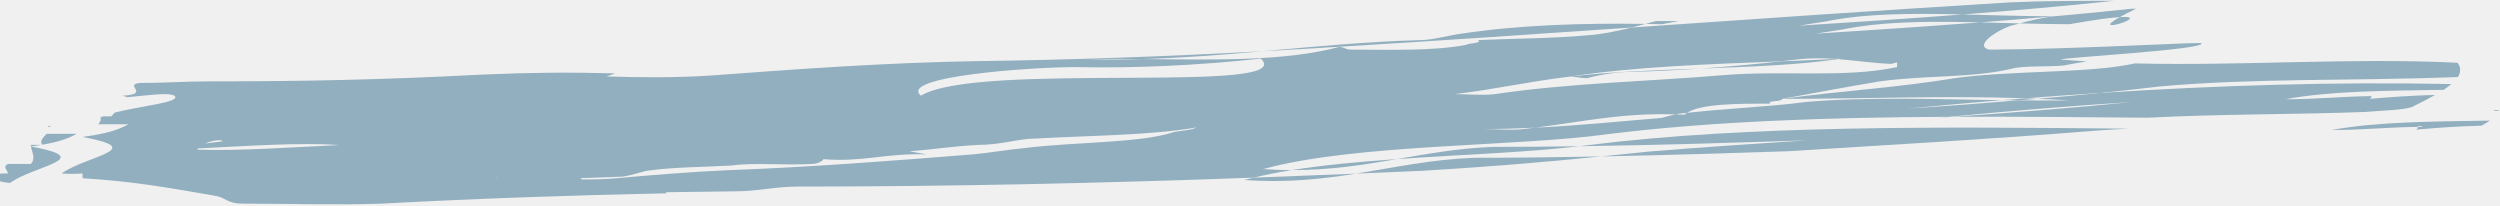
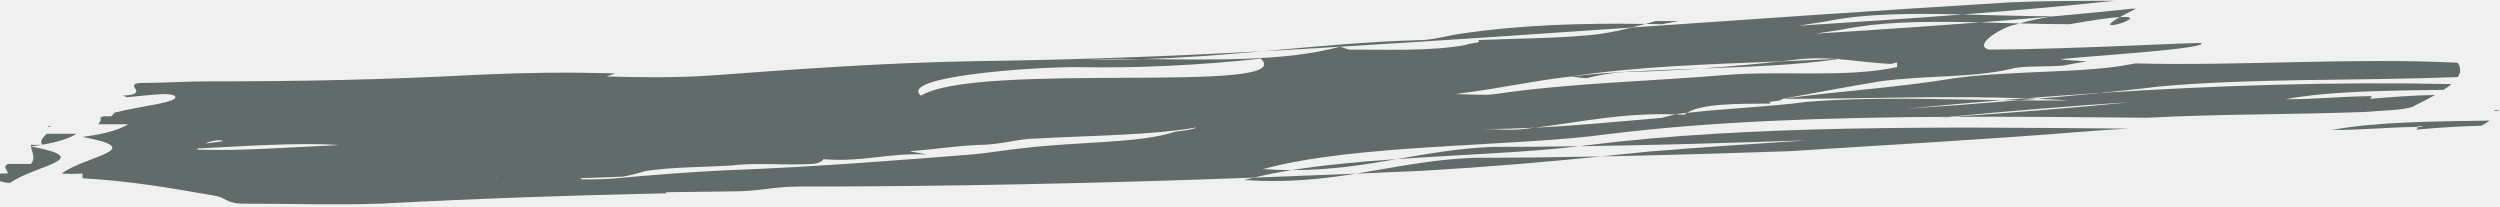
- <svg xmlns="http://www.w3.org/2000/svg" version="1.1" id="Capa_1" x="0px" y="0px" width="1794px" height="147.215px" viewBox="-64.764 0 1794 147.215" enable-background="new -64.764 0 1794 147.215" xml:space="preserve">
-   <g>
-     <g>
-       <g>
-         <g>
-           <path fill="#92AFBF" d="M-35.204,103.977c-3.825,0-7.445,0-7.445,0c0,0.373,0.082,0.742,0.122,1.125      C-39.852,104.729-37.455,104.354-35.204,103.977z" />
-           <path fill="#92AFBF" d="M-27.921,90.303c-0.772,0-1.564,0-2.345,0c0.267,0.309,0.307,0.609,0.453,0.92      C-29.217,90.912-28.632,90.594-27.921,90.303z" />
-           <path fill="#92AFBF" d="M-42.527,105.137c0.566,4.174,3.662,8.336-0.122,12.512c-4.115,0-12.333,0-16.479,0      c-4.115,2.277,0,4.553,0,6.836c-4.115,0-8.228,0-8.228,1.139c-2.696,2.988,1.757,4.975,9.74,5.682      C-39.883,118.531,5.291,113.977-42.527,105.137z" />
-           <path fill="#92AFBF" d="M-9.674,95.998c-7.222,0-14.44,0-21.672,0c-2.252,2.619-5.306,5.23-3.117,7.846      C-23.242,101.924-16.391,99.723-9.674,95.998z" />
-           <path fill="#92AFBF" d="M1670.214,91.063c0.013-0.701,0.388-1.066,4.104-0.045C1672.882,91.033,1671.566,91.047,1670.214,91.063      c-0.048,0.65,0.191,1.6-1.673,2.016c14.357-1.295,31.134-2.521,47.425-2.883c2.12-1.211,4.167-2.432,6.029-3.66      c-40.314,0.682-80.632,0.682-113.627,6.762C1631.706,93.297,1647.752,91.299,1670.214,91.063z" />
-           <path fill="#92AFBF" d="M1725.135,79.666c1.397-0.014,2.714-0.031,4.101-0.047C1725.544,78.596,1725.163,78.963,1725.135,79.666      z" />
-           <path fill="#92AFBF" d="M1006.53,105.406c-24.888,0.984-46.716,4.928-68.788,8.742c46.861-3.238,94.927-4.855,130.68-9.209      C1047.88,105.223,1027.27,105.406,1006.53,105.406z" />
-           <path fill="#92AFBF" d="M827.933,129.178c30.802,2.127,56.199-0.719,80.435-4.586c-24.658,1.035-49.159,1.996-73.535,2.887      C832.548,128.039,830.133,128.566,827.933,129.178z" />
-           <path fill="#92AFBF" d="M862.109,122.063c28.195,0.057,52.047-3.844,75.633-7.914      C911.234,115.973,885.293,118.371,862.109,122.063z" />
-           <path fill="#92AFBF" d="M1420.236,17.379c18.532-3.294,29.773-4.74,36.163-5.111c2.828-1.59,6.573-3.546,11.643-5.992      c-1.081,0-2.235,0-3.301,0c-19.134,2.056-38.541,3.911-58.18,5.643c-8.02,1.438-15.677,2.991-22.093,4.875      C1396.402,17.094,1408.379,17.347,1420.236,17.379z" />
-           <path fill="#92AFBF" d="M1456.399,12.268C1432.255,25.888,1481.352,10.831,1456.399,12.268L1456.399,12.268z" />
-           <path fill="#92AFBF" d="M1336.529,83.82c-0.936,0.004-1.895,0.006-2.84,0.008c-2.722,0.258-5.532,0.521-8.245,0.777      C1329.218,84.336,1332.804,84.084,1336.529,83.82z" />
-           <path fill="#92AFBF" d="M1107.053,51.559c16.276-0.453,32.573-1.269,48.601-2.364c-33.037,1.209-66.351,2.392-93.951,5.782      c4.107,0,8.252,1.144,12.366,1.144C1082.309,53.844,1094.648,51.559,1107.053,51.559z" />
-           <path fill="#92AFBF" d="M1465.062,73.209c-44.811,2.892-88.779,6.539-131.373,10.619      c-86.481,0.418-169.869,3.145-244.766,12.455c-65.934,9.123-181.296,6.84-247.24,25.064c7.089,0.49,13.887,0.707,20.43,0.715      c-9.669,1.553-18.792,3.342-27.28,5.416c-108.863,3.957-215.701,6.398-326.909,6.398c-16.499,0-28.862,3.426-45.35,3.426      c-16.693,0.174-33.109,0.402-49.466,0.643c-0.061,0.256,0.145,0.508,0.599,0.756c-67.887,1.439-134.672,3.689-204.974,7.432      c-32.965,1.139-65.972,0-98.908,0c-12.362,0-12.362-4.555-20.612-5.699c-32.955-5.693-57.682-10.254-94.751-12.529      c0,0,0-2.281,0-3.42c-5.688,0.391-10.791,0.354-14.966-0.018c17.722-12.779,62.886-17.332,15.067-26.172c0-0.008,0-0.02,0-0.039      c2.655-0.363,5.041-0.738,7.315-1.121c0.288,0,0.535,0,0.802,0c-0.03-0.043-0.03-0.088-0.052-0.127      c11.233-1.918,18.041-4.123,24.779-7.848c-7.212,0-14.431,0-21.672,0c1.368-1.594,2.253-3.195,1.512-4.791      c0.626-0.303,1.206-0.613,1.904-0.908c3.208,0,5.903,0,5.903,0c1.049-0.877,1.822-1.756,2.343-2.631      c18.907-4.898,48.703-7.45,42.976-12.18c-4.403-2.431-18.227-0.325-33.912,1.136c-0.946-0.431-2.038-0.824-3.148-1.136      c20.602-1.137,0-7.975,12.353-9.109c16.479,0,32.946-1.152,49.422-1.152c67.094,0,123.645-1.132,189.555-4.548      c2.91-0.133,5.791-0.268,8.681-0.401c31.958-1.419,62.125-1.664,93.416-0.774c-1.996,0.782-4.083,1.513-6.223,2.214      c25.169,0.727,50.391,0.984,75.6-0.754c61.807-4.559,123.604-9.115,189.525-10.253c69.078-0.913,135.597-3.299,205.726-7.116      c-28.657,2.541-57.281,4.847-86.679,5.629c-13.197-0.12-26.341-0.177-39.105,0.057c13.237,0.37,26.229,0.29,39.105-0.057      c50.781,0.458,102.95,1.829,142.077-8.863c4.237,0.948,4.237,2.085,8.341,2.085c28.862,0,57.69,1.141,82.411-3.421      c0-1.138,12.381-1.138,8.256-3.416c24.727-1.142,53.589-1.142,78.294-3.417c10.71-0.74,21.375-2.927,32.073-5.606      c88.45-6.102,175.901-12.254,271.23-18.036c23.679-1.089,50.994-1.132,74.96-1.137c-35.269,3.802-71.61,6.957-108.512,9.79      c-35.793-0.839-70.076-0.828-98.303,5.02c-6.567,1.087-13.103,2.111-19.673,3.066c39.765-2.517,79.219-5.117,117.976-8.085      c21.138,0.486,42.788,1.269,64.017,1.314c-0.431,0.079-0.82,0.166-1.276,0.239c-16.65,1.468-33.445,2.849-50.367,4.144      c-31.835-0.743-62.446-0.81-88.695,3.293c-3.269,0.515-6.52,1.075-9.624,1.729c-6.546,1.086-13.117,2.104-19.668,3.06      c24.521-1.548,48.928-3.146,73.107-4.826c15.011-1.043,29.997-2.116,44.88-3.256c9.348,0.242,18.825,0.487,28.274,0.731      c-0.998,0.282-2.058,0.563-2.961,0.876c-8.281,1.131-31.351,14.519-19.002,17.94c31.72-0.142,69.837-1.566,100.023-2.813      c15.089-0.625,28.201-1.167,37.541-1.554c9.337-0.352,14.902-0.476,14.902-0.191c4.097,4.559-104.616,10.54-100.514,11.685      c6.095,0.512,12.19,0.94,18.273,1.313c-5.781,0.927-11.442,1.877-16.646,2.958c-12.351,1.137-28.843,0-37.1,2.277      c-28.83,6.838-61.807,4.56-94.764,9.107c-20.636,3.425-45.327,7.979-70.042,12.546c0,2.273-12.397,1.135-8.264,3.417      c-23.257,0-50.164,0-60.128,6.654c-0.567,0.059-1.134,0.119-1.688,0.178c-1.634,0-3.967,0.379-6.457,0.898      c-38.699-1.168-65.698,5.154-100.781,9.535c-12.064,0.582-24.334,0.963-36.969,0.963c8.25,0,20.604,1.139,28.864,0      c2.732-0.307,5.44-0.631,8.104-0.963c31.28-1.51,61.054-4.543,90.79-7.016c2.427-0.674,6.339-1.754,9.991-2.52      c2.143,0.059,4.286,0.133,6.457,0.244c0.511-0.471,1.081-0.908,1.688-1.32c28.45-3.27,60.623-4.443,84.865-7.799      c45.722-3.888,94.472-1.978,141.108-1.323c-23.203,1.906-46.089,3.974-68.553,6.167c28.144-1.947,54.68-3.912,80.435-6.04      c3.991,0.02,7.896,0.038,11.839,0.058h24.744c-7.704-0.504-15.331-0.885-22.922-1.221c15.376-1.314,30.568-2.684,45.53-4.194      c82.626-5.331,167.905-8.098,251.539-6.336c-1.637,1.388-3.518,2.767-5.608,4.138c-40.32,0.68-80.618,0.68-113.605,6.76      c23.279,0,39.367-2,61.818-2.233c-0.024,0.655,0.197,1.597-1.678,2.015c14.359-1.296,31.138-2.521,47.44-2.879      c-5.218,2.949-11.069,5.872-16.911,8.796c-8.256,2.279-20.61,2.279-32.989,3.416c-53.483,1.971-103.882,1.389-156.566,4.148      c-46.901-0.432-93.754-0.861-139.752-0.66C1382.207,80.609,1424.205,77.334,1465.062,73.209z M82.341,102.99      c4.228-0.473,8.6-1.031,12.96-1.637c-0.679-0.252-1.326-0.512-1.954-0.795C89.358,100.557,85.406,101.625,82.341,102.99z       M178.74,104.09c-28.297-1.963-65.542,0.652-101.541,2.428c-0.205,0.311-0.328,0.615-0.328,0.875      C107.067,108.441,144.211,105.656,178.74,104.09z M291.761,127.756c-0.218-0.121-0.455-0.25-0.681-0.375      c0.022,0.18,0.061,0.354,0.061,0.523C291.337,127.85,291.542,127.801,291.761,127.756z M793.875,91.445      c-32.965,5.691-74.188,5.691-115.396,7.975c-12.36,0-24.694,4.559-41.192,4.559c-20.614,1.131-32.965,3.414-49.465,4.551      l12.386,2.279c-28.863-1.131-45.351,5.699-74.184,3.416c0,1.145-4.113,3.424-8.237,3.424      c-20.594,1.137-41.225-1.141-57.702,1.137c-20.602,1.141-41.182,1.141-57.683,3.416c-4.136,0-12.354,3.422-20.613,4.566      c-10.049,0.457-20.119,0.748-30.167,1.063c0.452,0.309,0.864,0.611,1.233,0.91c8.187,0.045,16.498-0.07,24.799-0.836      c24.748-2.281,53.579-4.564,78.294-5.703c61.839-2.275,119.53-6.832,177.203-11.393c12.352-1.131,24.738-3.416,37.081-4.549      c37.1-4.563,82.44-3.424,107.136-11.395C781.503,93.721,789.741,93.721,793.875,91.445z M839.947,42.041      c-43.446,4.849-91.595,7.053-132.616,6.103c-32.994,0-127.735,6.834-111.248,20.509      C636.895,43.823,868.581,68.158,839.947,42.041z M1183.692,21.099c-17.257,1.788-33.952,3.404-53.567,3.404      C1147.979,23.368,1165.824,22.234,1183.692,21.099z M1008.146,67.515c53.557-7.973,111.241-9.124,164.805-13.671      c41.23-3.417,86.547,2.277,123.627-5.7c0-1.137,0-2.277,0-3.419l-4.103,1.142c-14.474-0.671-26.126-2.498-38.253-3.447      c0.687-0.099,1.428-0.204,2.118-0.302c-1.213,0.061-2.428,0.123-3.664,0.185c-8.094-0.59-16.486-0.749-26.166,0.143      c-4.434,0.549-8.945,1.08-13.485,1.589c-51.508,2.017-104.665,3.78-151.322,10.945c-28.839,3.413-53.557,9.115-82.407,12.537      C987.516,67.515,999.897,68.652,1008.146,67.515z" />
-           <path fill="#92AFBF" d="M1389.006,70.539c17.8-1.394,35.74-2.712,53.836-3.883c13.955-1.411,27.82-2.913,41.677-4.556      c66.147-6.102,143.435-4.045,214.489-6.789c2.096-3.351,2.346-6.768-0.214-10.3c-77.162-3.714-154.319,2.392-231.444,0.49      c-0.596,0.125-1.212,0.228-1.806,0.364c-32.989,6.833-86.557,4.561-127.76,10.255c-41.207,6.833-82.42,9.113-123.604,14.816      C1273.72,70.936,1330.326,68.479,1389.006,70.539z" />
-           <path fill="#92AFBF" d="M908.368,124.592c16.136-0.695,32.356-1.395,48.711-2.1c45.501-2.701,85.896-6.115,127.202-10.23      c-30.313,0.59-60.788,0.963-91.502,0.963C962.022,114.436,935.971,120.178,908.368,124.592z" />
-           <path fill="#92AFBF" d="M1117.782,108.814c-11.325,1.211-22.423,2.35-33.497,3.447c44.926-0.875,89.512-2.248,134.011-3.732      c73.15-4.641,146.347-8.676,219.498-14.678c8.303-0.613,16.557-1.117,24.756-1.537c-136.143-1.287-271.862-2.578-387.4,11.795      c-2.116,0.297-4.486,0.553-6.728,0.832c54.986-0.773,109.376-2.434,163.617-4.234      C1193.938,103.129,1155.848,105.697,1117.782,108.814z" />
-           <path fill="#92AFBF" d="M1371.769,71.885c3.989,0.043,7.929,0.086,11.878,0.128c4.608-0.392,9.134-0.778,13.659-1.163      c-2.778-0.105-5.556-0.209-8.303-0.312C1383.238,70.989,1377.48,71.44,1371.769,71.885z" />
-           <path fill="#92AFBF" d="M1254.222,42.418c-0.505-0.042-1.02-0.085-1.542-0.117c-13.021,0.654-26.281,1.206-39.655,1.732      c-18.433,2.068-37.693,3.826-57.371,5.162C1191.312,47.899,1226.595,46.56,1254.222,42.418z" />
-           <path fill="#92AFBF" d="M1140.001,15.1c-4.125,0-12.346,0-16.492,0c-2.508,0.69-4.989,1.371-7.495,2.06      c3.854,0.072,7.755,0.146,11.642,0.22L1140.001,15.1z" />
-           <path fill="#92AFBF" d="M896.763,33.524c73.04-4.439,141.511-9.095,209.373-13.774c3.293-0.824,6.597-1.694,9.878-2.59      c-45.548-0.697-90.846,0.759-132.604,7.056c-8.229,1.141-20.615,4.557-28.843,4.557c-39.013,1.08-76.151,4.701-113.204,7.985      c17.71-0.964,35.601-1.993,53.878-3.149C895.756,33.581,896.25,33.553,896.763,33.524z" />
-         </g>
-       </g>
-     </g>
+ <svg xmlns="http://www.w3.org/2000/svg" width="1794" height="148" viewBox="0 0 1794 148" fill="none">
+   <g clip-path="url(#clip0)">
+     <path d="M29.56 103.977C25.735 103.977 22.115 103.977 22.115 103.977C22.115 104.35 22.197 104.719 22.237 105.102C24.912 104.729 27.309 104.354 29.56 103.977Z" fill="#606B6A" />
+     <path d="M36.843 90.303C36.071 90.303 35.279 90.303 34.498 90.303C34.765 90.612 34.805 90.912 34.951 91.223C35.547 90.912 36.132 90.594 36.843 90.303Z" fill="#606B6A" />
+     <path d="M22.237 105.137C22.803 109.311 25.899 113.473 22.115 117.649C18 117.649 9.782 117.649 5.636 117.649C1.521 119.926 5.636 122.202 5.636 124.485C1.521 124.485 -2.592 124.485 -2.592 125.624C-5.288 128.612 -0.835 130.599 7.148 131.306C24.881 118.531 70.055 113.977 22.237 105.137Z" fill="#606B6A" />
+     <path d="M55.09 95.998C47.868 95.998 40.65 95.998 33.418 95.998C31.166 98.617 28.112 101.228 30.301 103.844C41.522 101.924 48.373 99.723 55.09 95.998Z" fill="#606B6A" />
+     <path d="M1734.98 91.063C1734.99 90.362 1735.37 89.997 1739.08 91.018C1737.65 91.033 1736.33 91.047 1734.98 91.063C1734.93 91.713 1735.17 92.663 1733.3 93.079C1747.66 91.784 1764.44 90.558 1780.73 90.196C1782.85 88.985 1784.9 87.764 1786.76 86.536C1746.44 87.218 1706.13 87.218 1673.13 93.298C1696.47 93.297 1712.52 91.299 1734.98 91.063Z" fill="#606B6A" />
+     <path d="M1789.9 79.666C1791.3 79.652 1792.61 79.635 1794 79.619C1790.31 78.596 1789.93 78.963 1789.9 79.666Z" fill="#606B6A" />
+     <path d="M1071.29 105.406C1046.41 106.39 1024.58 110.334 1002.51 114.148C1049.37 110.91 1097.43 109.293 1133.19 104.939C1112.64 105.223 1092.03 105.406 1071.29 105.406Z" fill="#606B6A" />
+     <path d="M892.697 129.178C923.499 131.305 948.896 128.459 973.132 124.592C948.474 125.627 923.973 126.588 899.597 127.479C897.312 128.039 894.897 128.566 892.697 129.178Z" fill="#606B6A" />
+     <path d="M926.873 122.063C955.068 122.12 978.92 118.219 1002.51 114.149C975.998 115.973 950.057 118.371 926.873 122.063Z" fill="#606B6A" />
+     <path d="M1485 17.379C1503.53 14.085 1514.77 12.639 1521.16 12.268C1523.99 10.678 1527.74 8.722 1532.81 6.276C1531.73 6.276 1530.57 6.276 1529.51 6.276C1510.37 8.332 1490.96 10.187 1471.33 11.919C1463.31 13.357 1455.65 14.91 1449.23 16.794C1461.17 17.094 1473.14 17.347 1485 17.379Z" fill="#606B6A" />
+     <path d="M1521.16 12.268C1497.02 25.888 1546.12 10.831 1521.16 12.268V12.268Z" fill="#606B6A" />
+     <path d="M1401.29 83.82C1400.36 83.824 1399.4 83.826 1398.45 83.828C1395.73 84.086 1392.92 84.349 1390.21 84.605C1393.98 84.336 1397.57 84.084 1401.29 83.82Z" fill="#606B6A" />
+     <path d="M1171.82 51.559C1188.09 51.106 1204.39 50.29 1220.42 49.195C1187.38 50.404 1154.07 51.587 1126.47 54.977C1130.57 54.977 1134.72 56.121 1138.83 56.121C1147.07 53.844 1159.41 51.559 1171.82 51.559Z" fill="#606B6A" />
+     <path d="M1529.83 73.209C1485.02 76.101 1441.05 79.748 1398.45 83.828C1311.97 84.246 1228.58 86.973 1153.69 96.283C1087.75 105.406 972.391 103.123 906.447 121.347C913.536 121.837 920.334 122.054 926.877 122.062C917.208 123.615 908.085 125.404 899.597 127.478C790.734 131.435 683.896 133.876 572.688 133.876C556.189 133.876 543.826 137.302 527.338 137.302C510.645 137.476 494.229 137.704 477.872 137.945C477.811 138.201 478.017 138.453 478.471 138.701C410.584 140.14 343.799 142.39 273.497 146.133C240.532 147.272 207.525 146.133 174.589 146.133C162.227 146.133 162.227 141.578 153.977 140.434C121.022 134.741 96.295 130.18 59.226 127.905C59.226 127.905 59.226 125.624 59.226 124.485C53.538 124.876 48.435 124.839 44.26 124.467C61.982 111.688 107.146 107.135 59.327 98.295C59.327 98.287 59.327 98.275 59.327 98.256C61.982 97.893 64.368 97.518 66.642 97.135C66.93 97.135 67.177 97.135 67.444 97.135C67.414 97.092 67.414 97.047 67.392 97.008C78.625 95.09 85.433 92.885 92.171 89.16C84.959 89.16 77.74 89.16 70.499 89.16C71.867 87.566 72.752 85.965 72.011 84.369C72.637 84.066 73.217 83.756 73.915 83.461C77.123 83.461 79.818 83.461 79.818 83.461C80.867 82.584 81.64 81.705 82.161 80.83C101.068 75.932 130.864 73.38 125.137 68.65C120.734 66.219 106.91 68.325 91.225 69.786C90.279 69.355 89.187 68.962 88.077 68.65C108.679 67.513 88.077 60.675 100.43 59.541C116.909 59.541 133.376 58.389 149.852 58.389C216.946 58.389 273.497 57.257 339.407 53.841C342.317 53.708 345.198 53.573 348.088 53.44C380.046 52.021 410.213 51.776 441.504 52.666C439.508 53.448 437.421 54.179 435.281 54.88C460.45 55.607 485.672 55.864 510.881 54.126C572.688 49.567 634.485 45.011 700.406 43.873C769.484 42.96 836.003 40.574 906.132 36.757C877.475 39.298 848.851 41.604 819.453 42.386C806.256 42.266 793.112 42.209 780.348 42.443C793.585 42.813 806.577 42.733 819.453 42.386C870.234 42.844 922.403 44.215 961.53 33.523C965.767 34.471 965.767 35.608 969.871 35.608C998.733 35.608 1027.56 36.749 1052.28 32.187C1052.28 31.049 1064.66 31.049 1060.54 28.771C1085.27 27.629 1114.13 27.629 1138.83 25.354C1149.54 24.614 1160.21 22.427 1170.91 19.748C1259.36 13.646 1346.81 7.494 1442.14 1.712C1465.81 0.623 1493.13 0.58 1517.1 0.575C1481.83 4.377 1445.49 7.532 1408.58 10.365C1372.79 9.526 1338.51 9.537 1310.28 15.385C1303.71 16.472 1297.18 17.496 1290.61 18.451C1330.37 15.934 1369.83 13.334 1408.58 10.366C1429.72 10.852 1451.37 11.635 1472.6 11.68C1472.17 11.759 1471.78 11.846 1471.32 11.919C1454.67 13.387 1437.88 14.768 1420.96 16.063C1389.12 15.32 1358.51 15.253 1332.26 19.356C1328.99 19.871 1325.74 20.431 1322.64 21.085C1316.09 22.171 1309.52 23.189 1302.97 24.145C1327.49 22.597 1351.9 20.999 1376.08 19.319C1391.09 18.276 1406.07 17.203 1420.96 16.063C1430.31 16.305 1439.78 16.55 1449.23 16.794C1448.23 17.076 1447.17 17.357 1446.27 17.67C1437.99 18.801 1414.92 32.189 1427.27 35.61C1458.99 35.468 1497.11 34.044 1527.29 32.797C1542.38 32.172 1555.49 31.63 1564.83 31.243C1574.17 30.891 1579.73 30.767 1579.73 31.052C1583.83 35.611 1475.12 41.592 1479.22 42.737C1485.32 43.249 1491.41 43.677 1497.49 44.05C1491.71 44.977 1486.05 45.927 1480.85 47.008C1468.5 48.145 1452 47.008 1443.75 49.285C1414.92 56.123 1381.94 53.845 1348.98 58.392C1328.35 61.817 1303.66 66.371 1278.94 70.938C1278.94 73.211 1266.54 72.073 1270.68 74.355C1247.42 74.355 1220.51 74.355 1210.55 81.009C1209.98 81.068 1209.42 81.128 1208.86 81.187C1207.23 81.187 1204.89 81.566 1202.4 82.085C1163.71 80.917 1136.71 87.239 1101.62 91.62C1089.56 92.202 1077.29 92.583 1064.65 92.583C1072.9 92.583 1085.26 93.722 1093.52 92.583C1096.25 92.276 1098.96 91.952 1101.62 91.62C1132.9 90.11 1162.68 87.077 1192.41 84.604C1194.84 83.93 1198.75 82.85 1202.4 82.084C1204.55 82.143 1206.69 82.217 1208.86 82.328C1209.37 81.857 1209.94 81.42 1210.55 81.008C1239 77.738 1271.17 76.565 1295.41 73.209C1341.14 69.321 1389.88 71.231 1436.52 71.886C1413.32 73.792 1390.43 75.86 1367.97 78.053C1396.11 76.106 1422.65 74.141 1448.4 72.013C1452.39 72.033 1456.3 72.051 1460.24 72.071H1484.99C1477.28 71.567 1469.66 71.186 1462.06 70.85C1477.44 69.536 1492.63 68.166 1507.59 66.656C1590.22 61.325 1675.5 58.558 1759.13 60.32C1757.5 61.708 1755.62 63.087 1753.53 64.458C1713.21 65.138 1672.91 65.138 1639.92 71.218C1663.2 71.218 1679.29 69.218 1701.74 68.985C1701.71 69.64 1701.94 70.582 1700.06 71C1714.42 69.704 1731.2 68.479 1747.5 68.121C1742.28 71.07 1736.43 73.993 1730.59 76.917C1722.33 79.196 1709.98 79.196 1697.6 80.333C1644.12 82.304 1593.72 81.722 1541.03 84.481C1494.13 84.049 1447.28 83.62 1401.28 83.821C1446.97 80.609 1488.97 77.334 1529.83 73.209ZM147.105 102.99C151.333 102.517 155.705 101.959 160.065 101.353C159.386 101.101 158.739 100.841 158.111 100.558C154.122 100.557 150.17 101.625 147.105 102.99ZM243.504 104.09C215.207 102.127 177.962 104.742 141.963 106.518C141.758 106.829 141.635 107.133 141.635 107.393C171.831 108.441 208.975 105.656 243.504 104.09ZM356.525 127.756C356.307 127.635 356.07 127.506 355.844 127.381C355.866 127.561 355.905 127.735 355.905 127.904C356.101 127.85 356.306 127.801 356.525 127.756ZM858.639 91.445C825.674 97.136 784.451 97.136 743.243 99.42C730.883 99.42 718.549 103.979 702.051 103.979C681.437 105.11 669.086 107.393 652.586 108.53L664.972 110.809C636.109 109.678 619.621 116.508 590.788 114.225C590.788 115.37 586.675 117.649 582.551 117.649C561.957 118.786 541.326 116.508 524.849 118.786C504.247 119.927 483.667 119.927 467.166 122.202C463.03 122.202 454.812 125.624 446.553 126.768C436.504 127.225 426.434 127.516 416.386 127.831C416.838 128.14 417.25 128.442 417.619 128.741C425.806 128.786 434.117 128.671 442.418 127.905C467.166 125.624 495.997 123.341 520.712 122.202C582.551 119.927 640.242 115.37 697.915 110.809C710.267 109.678 722.653 107.393 734.996 106.26C772.096 101.697 817.436 102.836 842.132 94.865C846.267 93.721 854.505 93.721 858.639 91.445ZM904.711 42.041C861.265 46.89 813.116 49.094 772.095 48.144C739.101 48.144 644.36 54.978 660.847 68.653C701.659 43.823 933.345 68.158 904.711 42.041ZM1248.46 21.099C1231.2 22.887 1214.5 24.503 1194.89 24.503C1212.74 23.368 1230.59 22.234 1248.46 21.099ZM1072.91 67.515C1126.47 59.542 1184.15 58.391 1237.72 53.844C1278.95 50.427 1324.26 56.121 1361.34 48.144C1361.34 47.007 1361.34 45.867 1361.34 44.725L1357.24 45.867C1342.77 45.196 1331.11 43.369 1318.99 42.42C1319.67 42.321 1320.41 42.216 1321.1 42.118C1319.89 42.179 1318.68 42.241 1317.44 42.303C1309.35 41.713 1300.95 41.554 1291.27 42.446C1286.84 42.995 1282.33 43.526 1277.79 44.035C1226.28 46.052 1173.12 47.815 1126.47 54.98C1097.63 58.393 1072.91 64.095 1044.06 67.517C1052.28 67.515 1064.66 68.652 1072.91 67.515Z" fill="#606B6A" />
+     <path d="M1453.77 70.539C1471.57 69.145 1489.51 67.827 1507.61 66.656C1521.56 65.245 1535.43 63.743 1549.28 62.1C1615.43 55.998 1692.72 58.055 1763.77 55.311C1765.87 51.96 1766.12 48.543 1763.56 45.011C1686.4 41.297 1609.24 47.403 1532.11 45.501C1531.52 45.626 1530.9 45.729 1530.31 45.865C1497.32 52.698 1443.75 50.426 1402.55 56.12C1361.34 62.953 1320.13 65.233 1278.94 70.936C1338.48 70.936 1395.09 68.479 1453.77 70.539Z" fill="#606B6A" />
+     <path d="M973.132 124.592C989.268 123.897 1005.49 123.197 1021.84 122.492C1067.34 119.791 1107.74 116.377 1149.04 112.262C1118.73 112.852 1088.26 113.225 1057.54 113.225C1026.79 114.436 1000.73 120.178 973.132 124.592Z" fill="#606B6A" />
+     <path d="M1182.55 108.814C1171.22 110.025 1160.12 111.164 1149.05 112.261C1193.97 111.386 1238.56 110.013 1283.06 108.529C1356.21 103.888 1429.41 99.853 1502.56 93.851C1510.86 93.238 1519.11 92.734 1527.31 92.314C1391.17 91.027 1255.45 89.736 1139.91 104.109C1137.8 104.406 1135.43 104.662 1133.19 104.941C1188.17 104.168 1242.56 102.507 1296.8 100.707C1258.7 103.129 1220.61 105.697 1182.55 108.814Z" fill="#606B6A" />
+     <path d="M1436.53 71.885C1440.52 71.928 1444.46 71.971 1448.41 72.013C1453.02 71.621 1457.55 71.235 1462.07 70.85C1459.29 70.745 1456.51 70.641 1453.77 70.538C1448 70.989 1442.24 71.44 1436.53 71.885Z" fill="#606B6A" />
+     <path d="M1318.99 42.418C1318.48 42.376 1317.97 42.333 1317.44 42.301C1304.42 42.955 1291.16 43.507 1277.79 44.033C1259.36 46.101 1240.1 47.859 1220.42 49.195C1256.08 47.899 1291.36 46.56 1318.99 42.418Z" fill="#606B6A" />
+     <path d="M1204.76 15.1C1200.64 15.1 1192.42 15.1 1188.27 15.1C1185.76 15.79 1183.28 16.471 1180.78 17.16C1184.63 17.232 1188.53 17.306 1192.42 17.38L1204.76 15.1Z" fill="#606B6A" />
+     <path d="M961.527 33.524C1034.57 29.085 1103.04 24.429 1170.9 19.75C1174.19 18.926 1177.5 18.056 1180.78 17.16C1135.23 16.463 1089.93 17.919 1048.17 24.216C1039.94 25.357 1027.56 28.773 1019.33 28.773C980.318 29.853 943.18 33.474 906.127 36.758C923.837 35.794 941.728 34.765 960.005 33.609C960.52 33.581 961.014 33.553 961.527 33.524Z" fill="#606B6A" />
  </g>
+   <defs>
+     <clipPath id="clip0">
+       <rect width="1794" height="147.215" fill="white" />
+     </clipPath>
+   </defs>
</svg>
